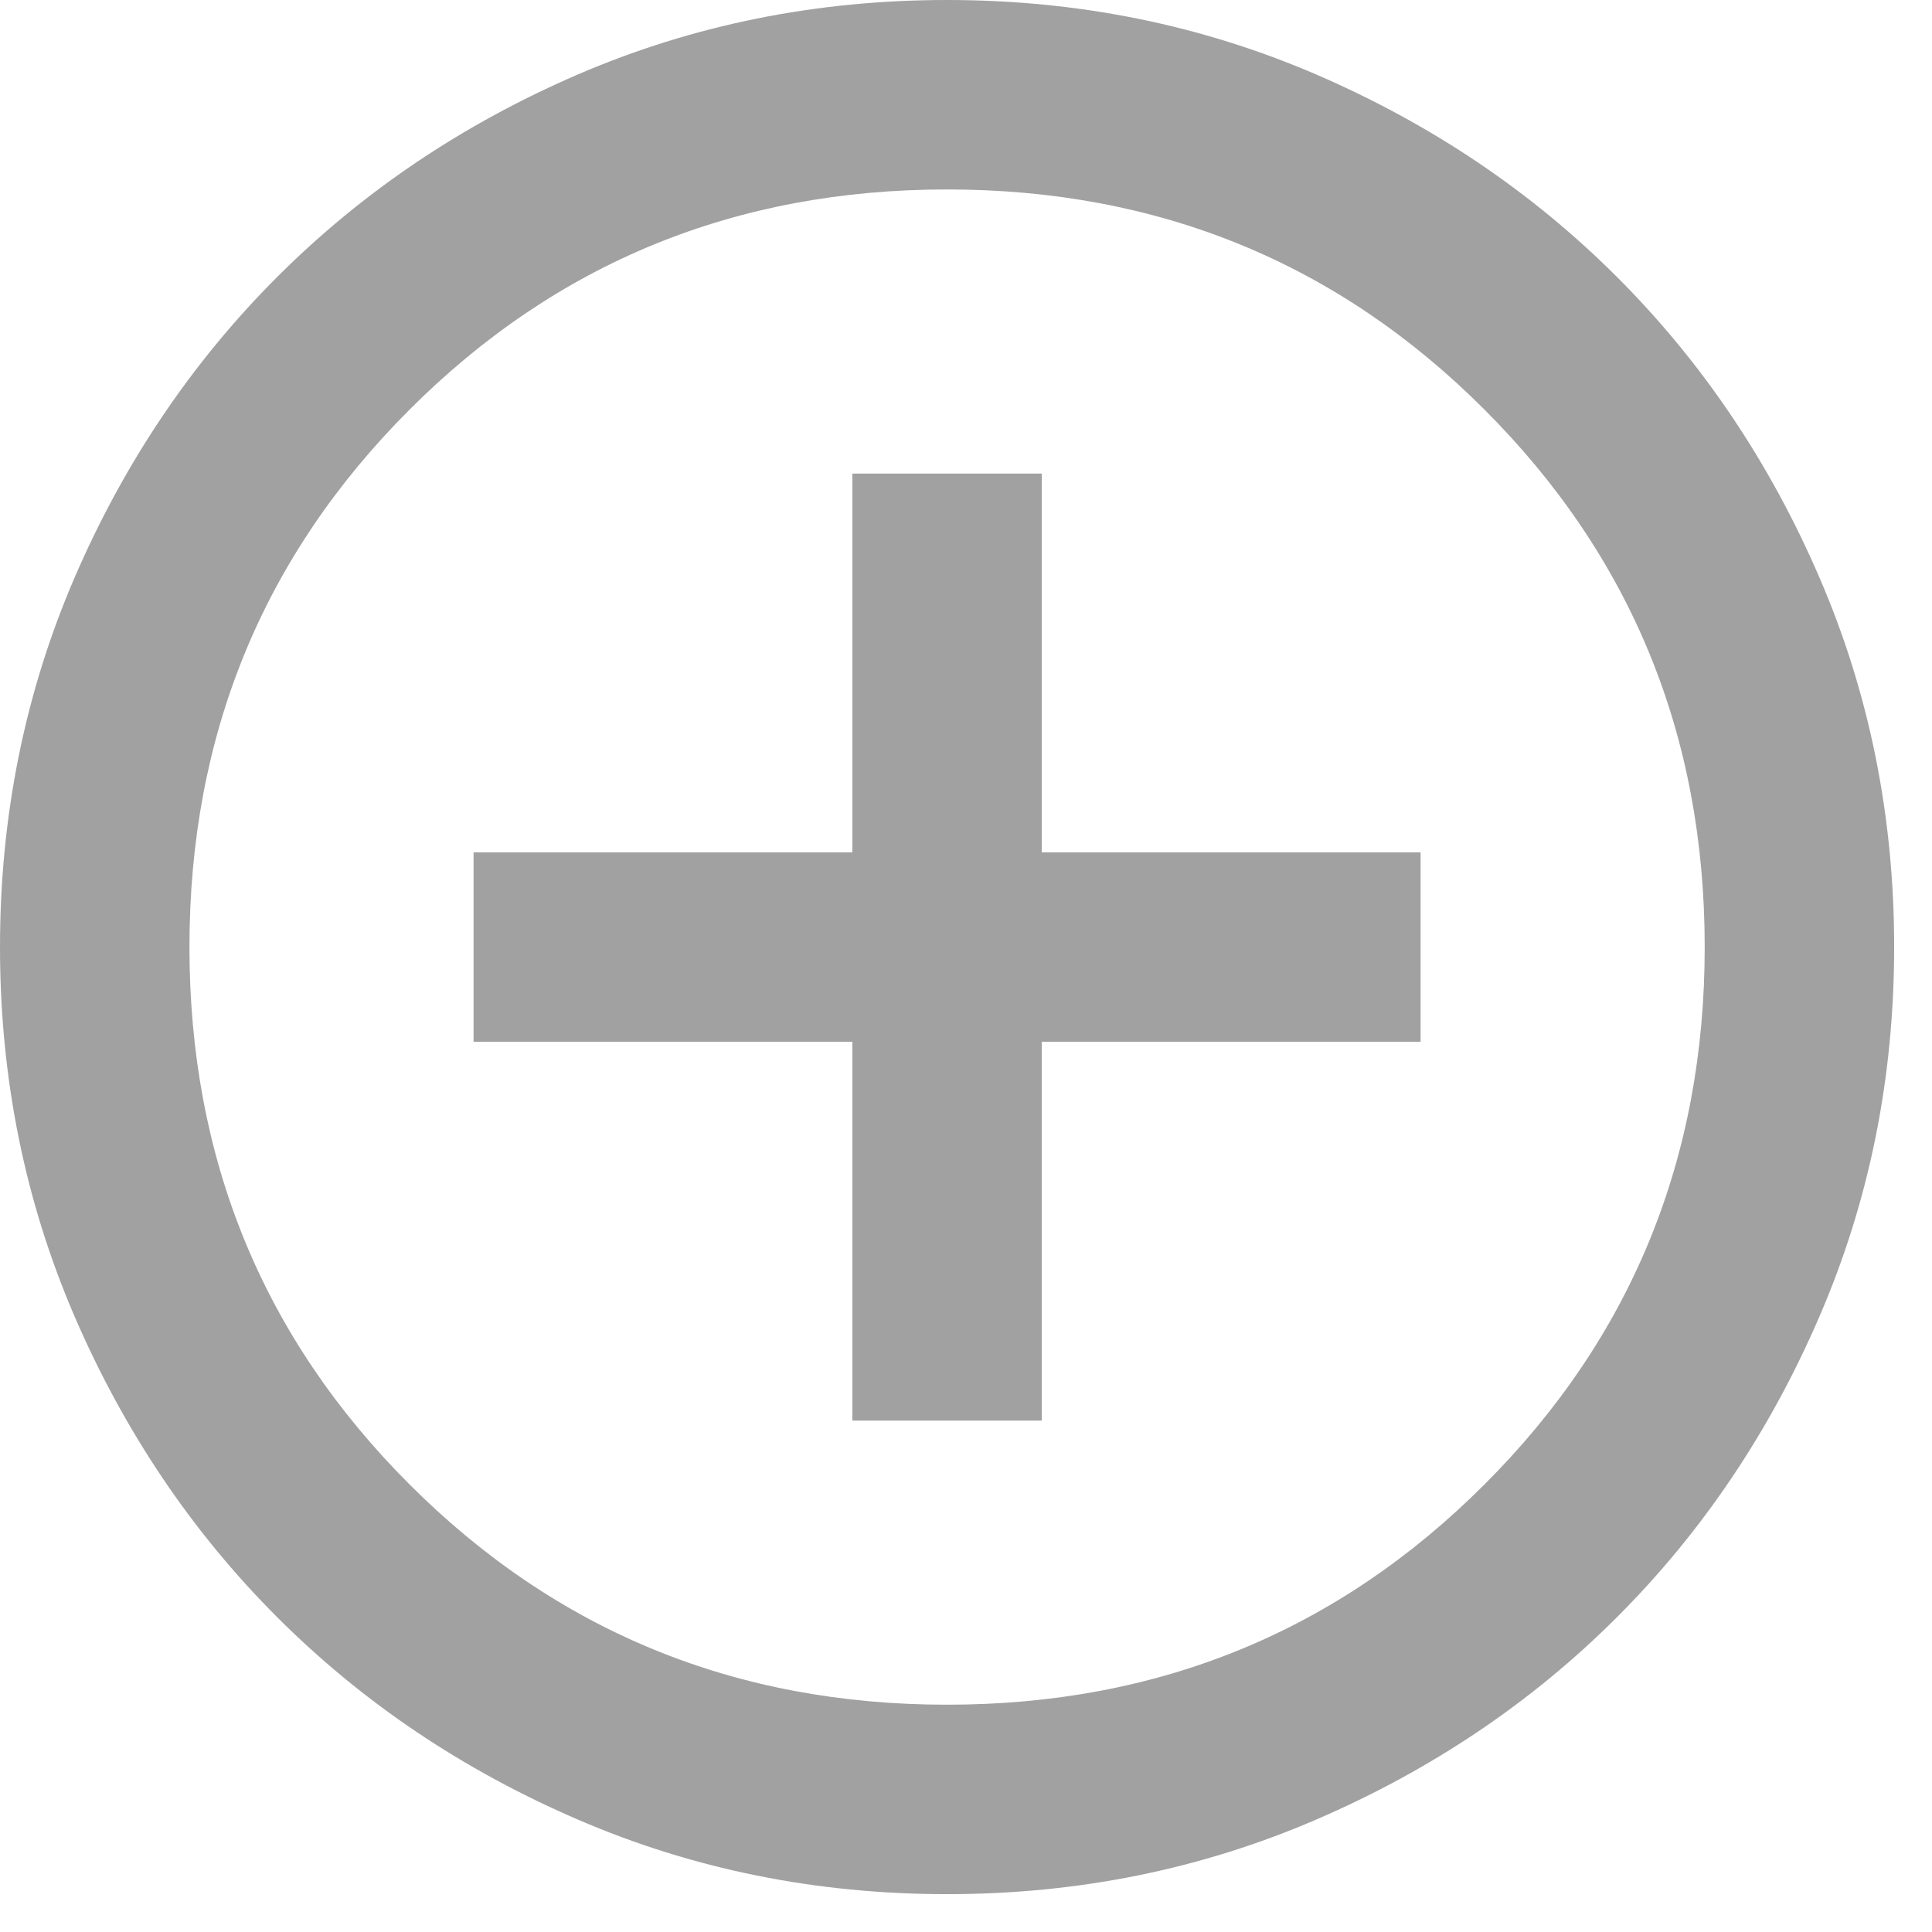
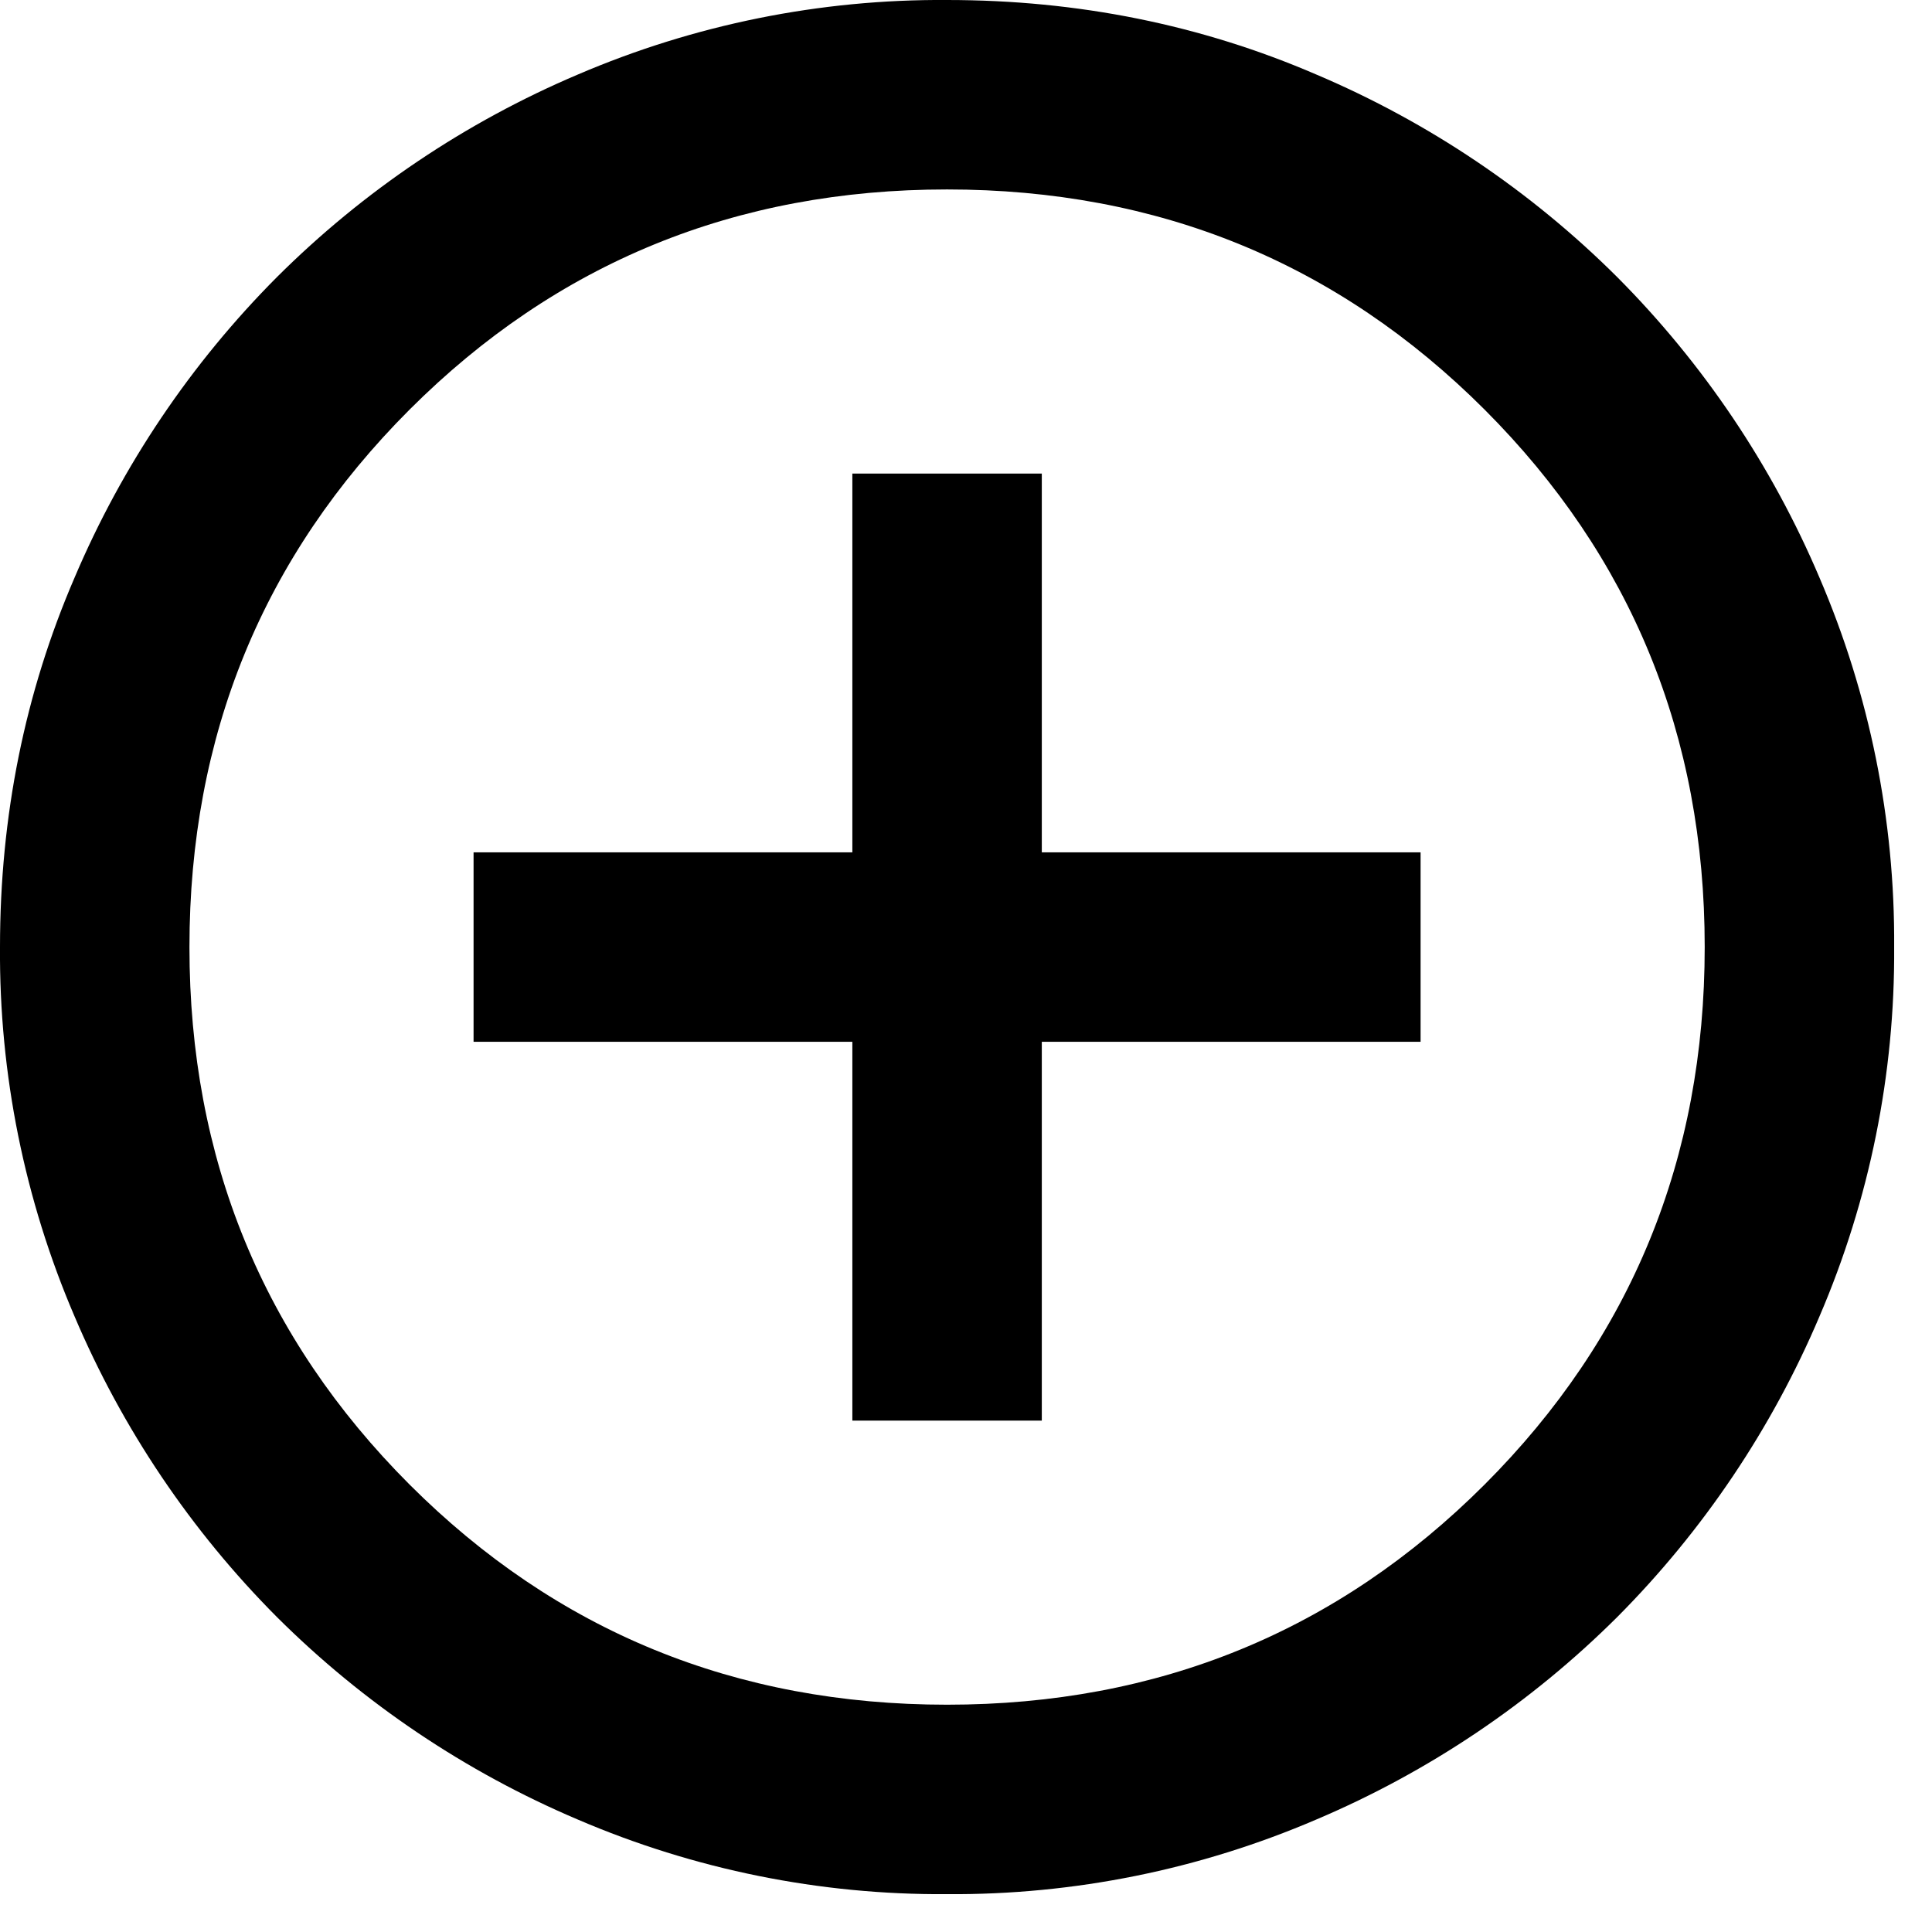
- <svg xmlns="http://www.w3.org/2000/svg" width="17" height="17" viewBox="0 0 17 17" fill="none">
-   <path d="M7.5 12.5H9.167V9.167H12.5V7.5H9.167V4.167H7.5V7.5H4.167V9.167H7.5V12.5ZM8.333 16.667C7.181 16.667 6.097 16.448 5.083 16.01C4.069 15.573 3.188 14.979 2.438 14.229C1.688 13.479 1.094 12.597 0.656 11.583C0.219 10.569 0 9.486 0 8.333C0 7.181 0.219 6.097 0.656 5.083C1.094 4.069 1.688 3.188 2.438 2.438C3.188 1.688 4.069 1.094 5.083 0.656C6.097 0.219 7.181 0 8.333 0C9.486 0 10.569 0.219 11.583 0.656C12.597 1.094 13.479 1.688 14.229 2.438C14.979 3.188 15.573 4.069 16.01 5.083C16.448 6.097 16.667 7.181 16.667 8.333C16.667 9.486 16.448 10.569 16.01 11.583C15.573 12.597 14.979 13.479 14.229 14.229C13.479 14.979 12.597 15.573 11.583 16.01C10.569 16.448 9.486 16.667 8.333 16.667ZM8.333 15C10.194 15 11.771 14.354 13.062 13.062C14.354 11.771 15 10.194 15 8.333C15 6.472 14.354 4.896 13.062 3.604C11.771 2.312 10.194 1.667 8.333 1.667C6.472 1.667 4.896 2.312 3.604 3.604C2.312 4.896 1.667 6.472 1.667 8.333C1.667 10.194 2.312 11.771 3.604 13.062C4.896 14.354 6.472 15 8.333 15Z" fill="#A1A1A1" />
+ <svg xmlns="http://www.w3.org/2000/svg" fill="none" viewBox="0 0 17 17">
+   <path fill="currentColor" d="M7.5 12.5h1.667V9.167H12.5V7.5H9.167V4.167H7.5V7.5H4.167v1.667H7.5zm.833 4.167a8.1 8.1 0 0 1-3.25-.657 8.4 8.4 0 0 1-2.645-1.78 8.4 8.4 0 0 1-1.782-2.647A8.1 8.1 0 0 1 0 8.333q0-1.729.656-3.25a8.4 8.4 0 0 1 1.781-2.645A8.4 8.4 0 0 1 5.084.656 8.1 8.1 0 0 1 8.333 0q1.73 0 3.25.656a8.4 8.4 0 0 1 2.646 1.781 8.4 8.4 0 0 1 1.781 2.646 8.1 8.1 0 0 1 .657 3.25 8.1 8.1 0 0 1-.657 3.25 8.4 8.4 0 0 1-1.78 2.646 8.4 8.4 0 0 1-2.647 1.781 8.1 8.1 0 0 1-3.25.657m0-1.667q2.792 0 4.73-1.937Q15 11.125 15 8.333q0-2.79-1.937-4.729-1.938-1.937-4.73-1.937-2.79 0-4.729 1.937-1.937 1.938-1.937 4.73 0 2.79 1.937 4.729Q5.542 15 8.334 15" />
</svg>
